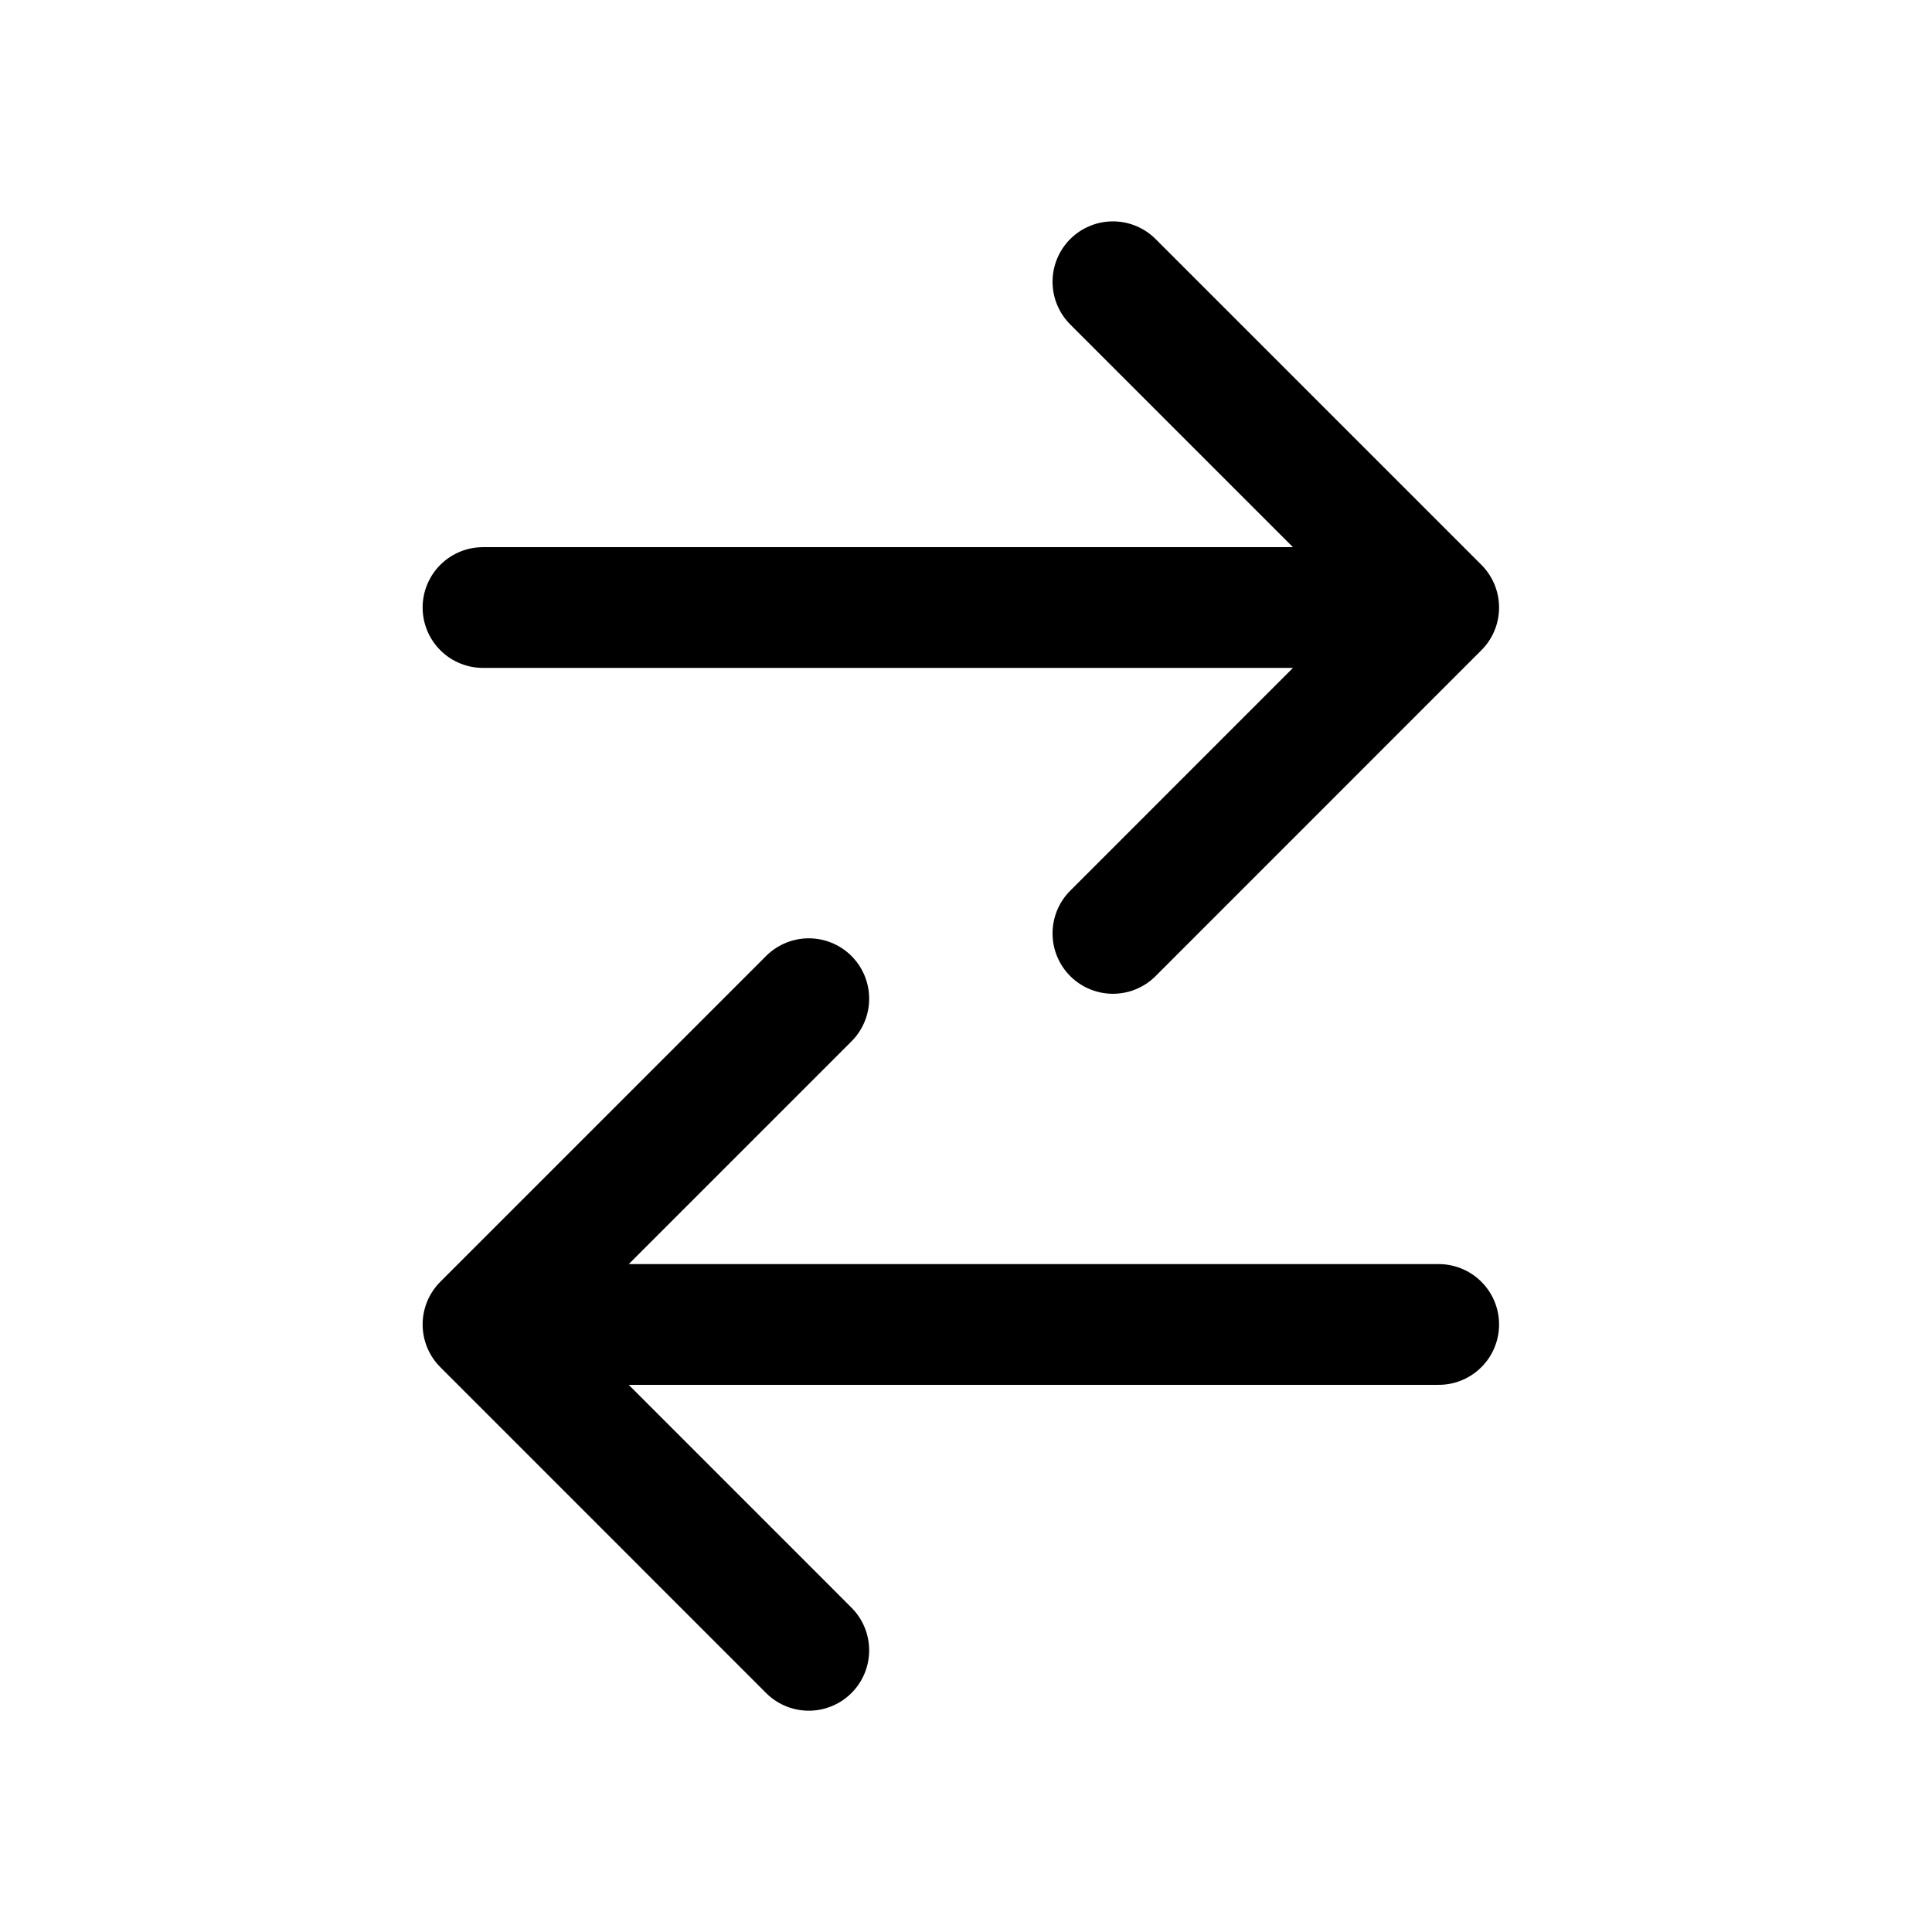
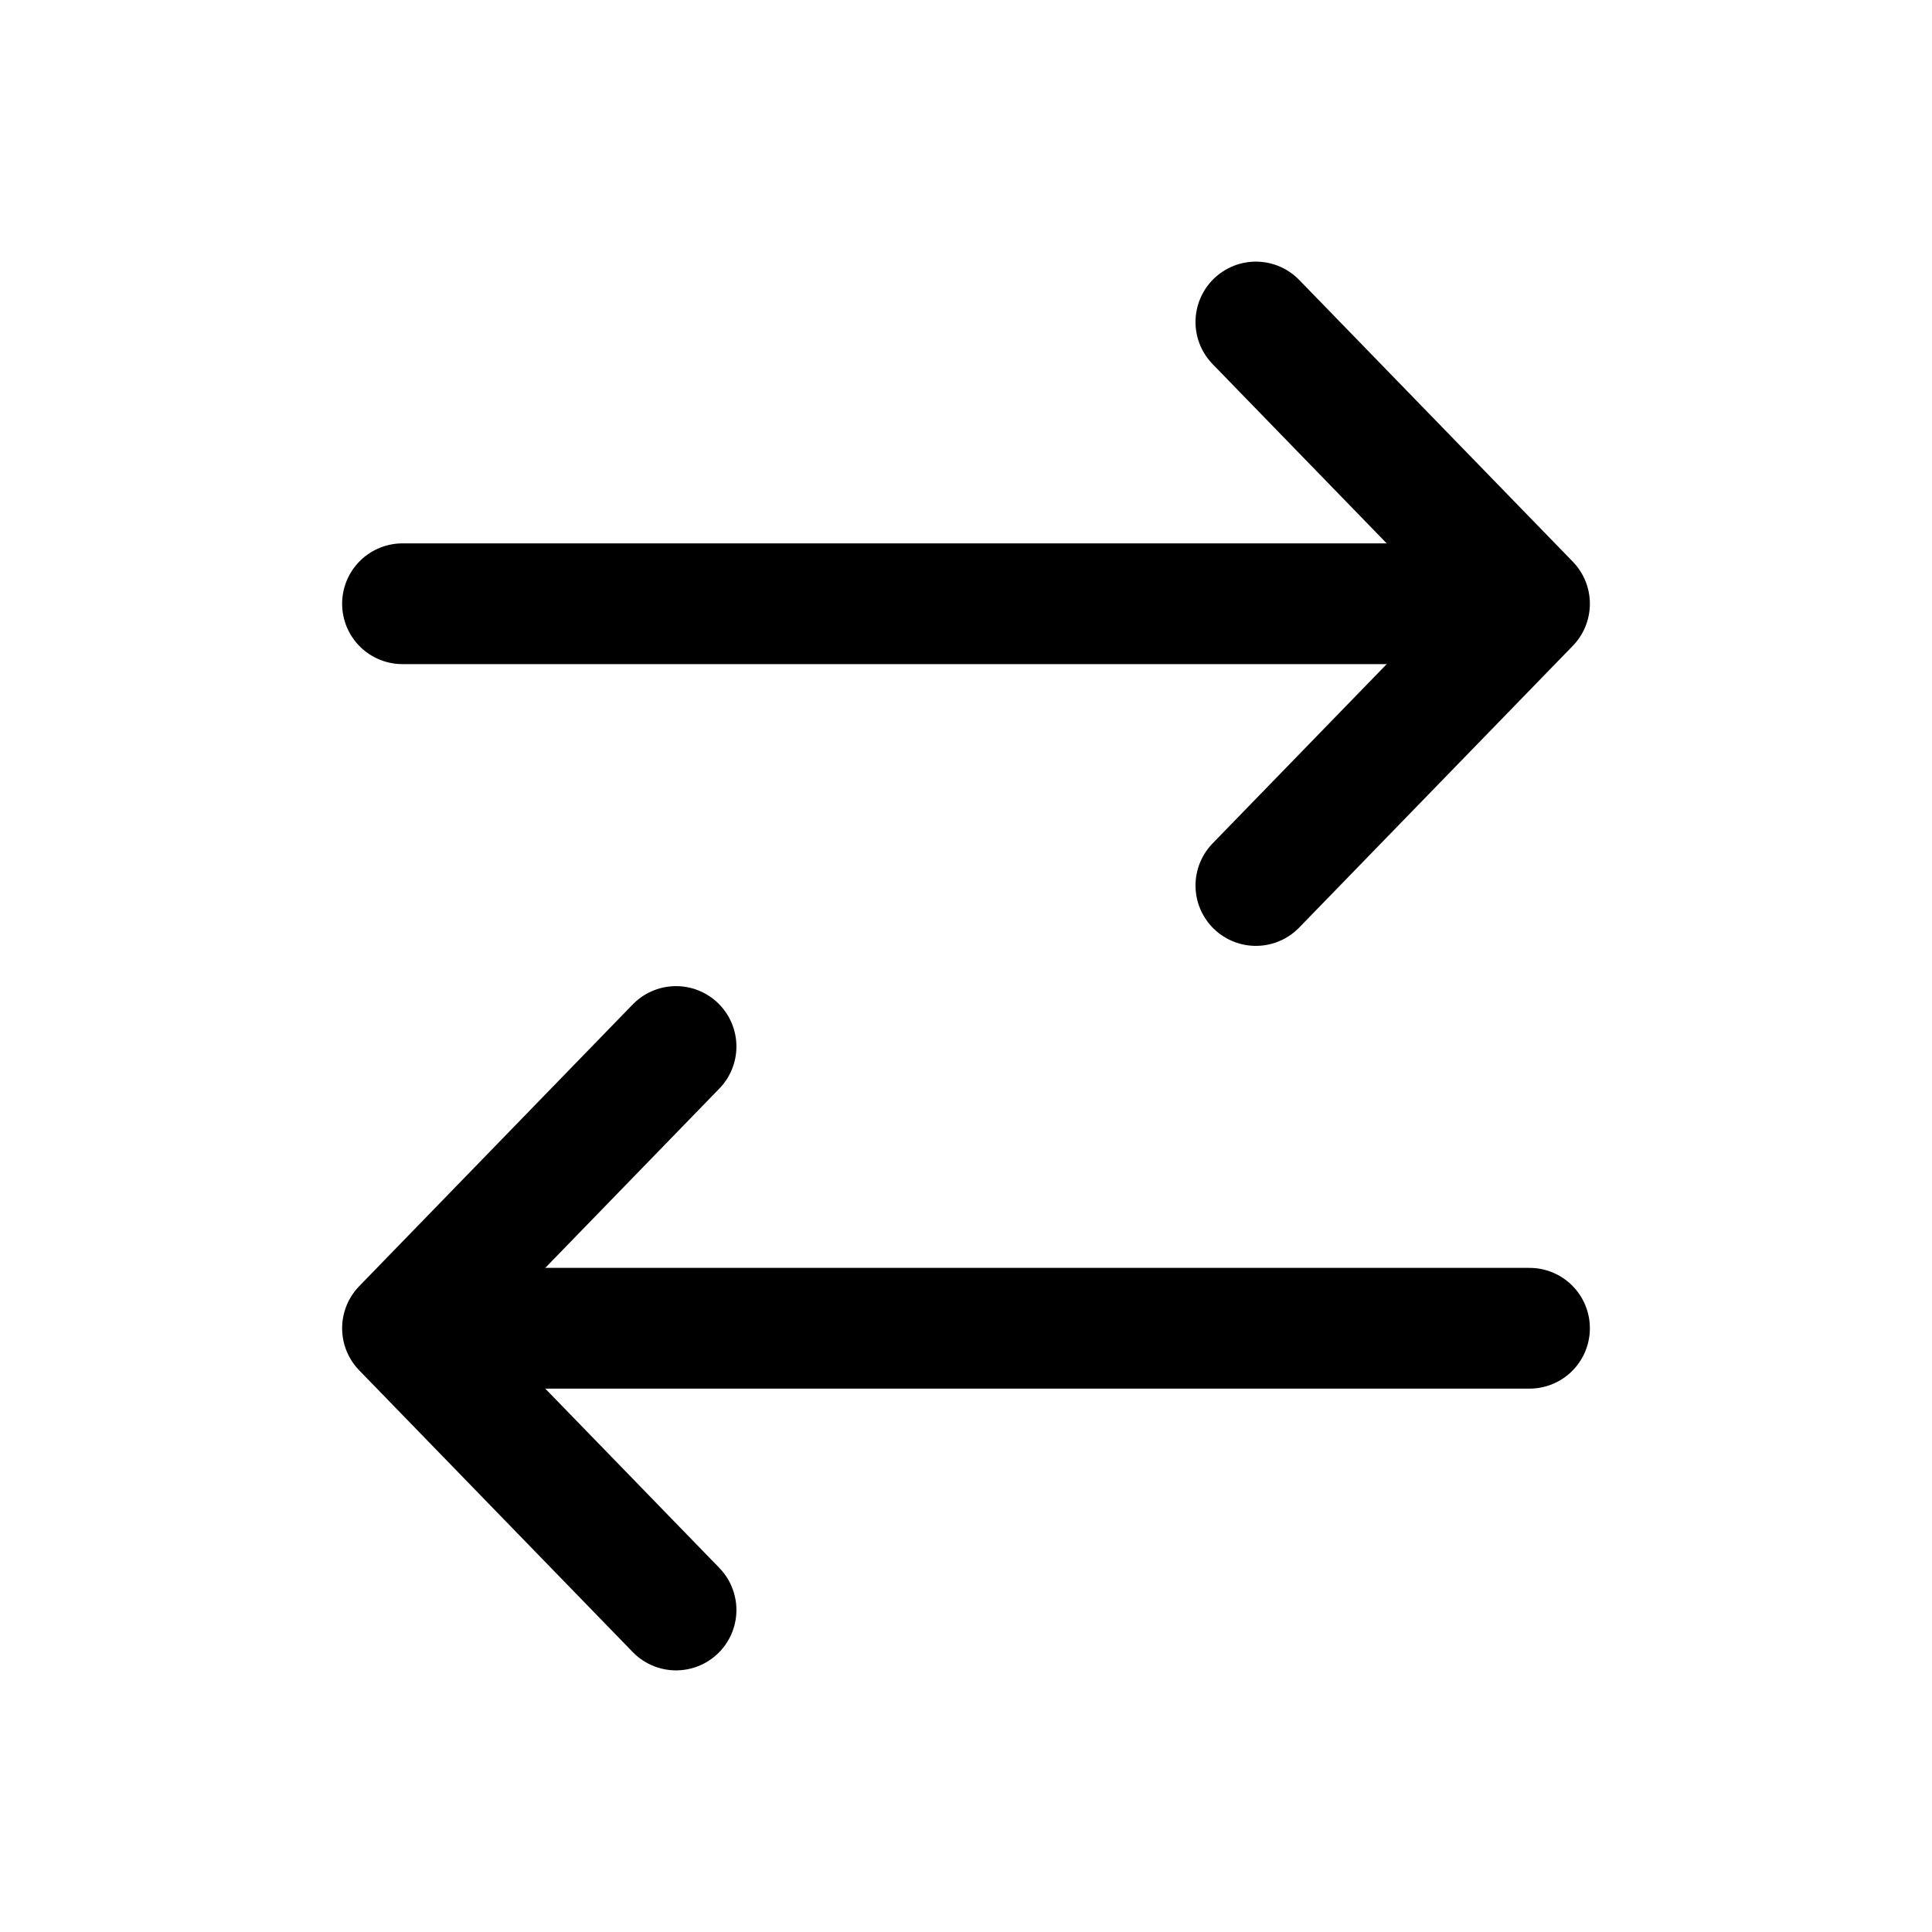
<svg xmlns="http://www.w3.org/2000/svg" width="24" height="24" viewBox="0 0 24 24" fill="none">
-   <path d="M13.825 11.595L17.872 7.547L13.825 3.5M6 7.547L17.687 7.547" stroke="black" stroke-width="1.5" stroke-miterlimit="10" stroke-linecap="round" stroke-linejoin="round" />
-   <path d="M10.047 12.406L6 16.453L10.047 20.501M17.872 16.453L6.185 16.453" stroke="black" stroke-width="1.5" stroke-miterlimit="10" stroke-linecap="round" stroke-linejoin="round" />
+   <path d="M6.389 16.5L19 16.5" stroke="black" stroke-width="1.5" stroke-linecap="round" stroke-linejoin="round" />
+   <path d="M8.398 20L5 16.5L8.398 13" stroke="black" stroke-width="1.5" stroke-linecap="round" stroke-linejoin="round" />
+   <path d="M17.611 7.5L5 7.5" stroke="black" stroke-width="1.5" stroke-linecap="round" stroke-linejoin="round" />
+   <path d="M15.601 11L19 7.5L15.601 4" stroke="black" stroke-width="1.5" stroke-linecap="round" stroke-linejoin="round" />
</svg>
